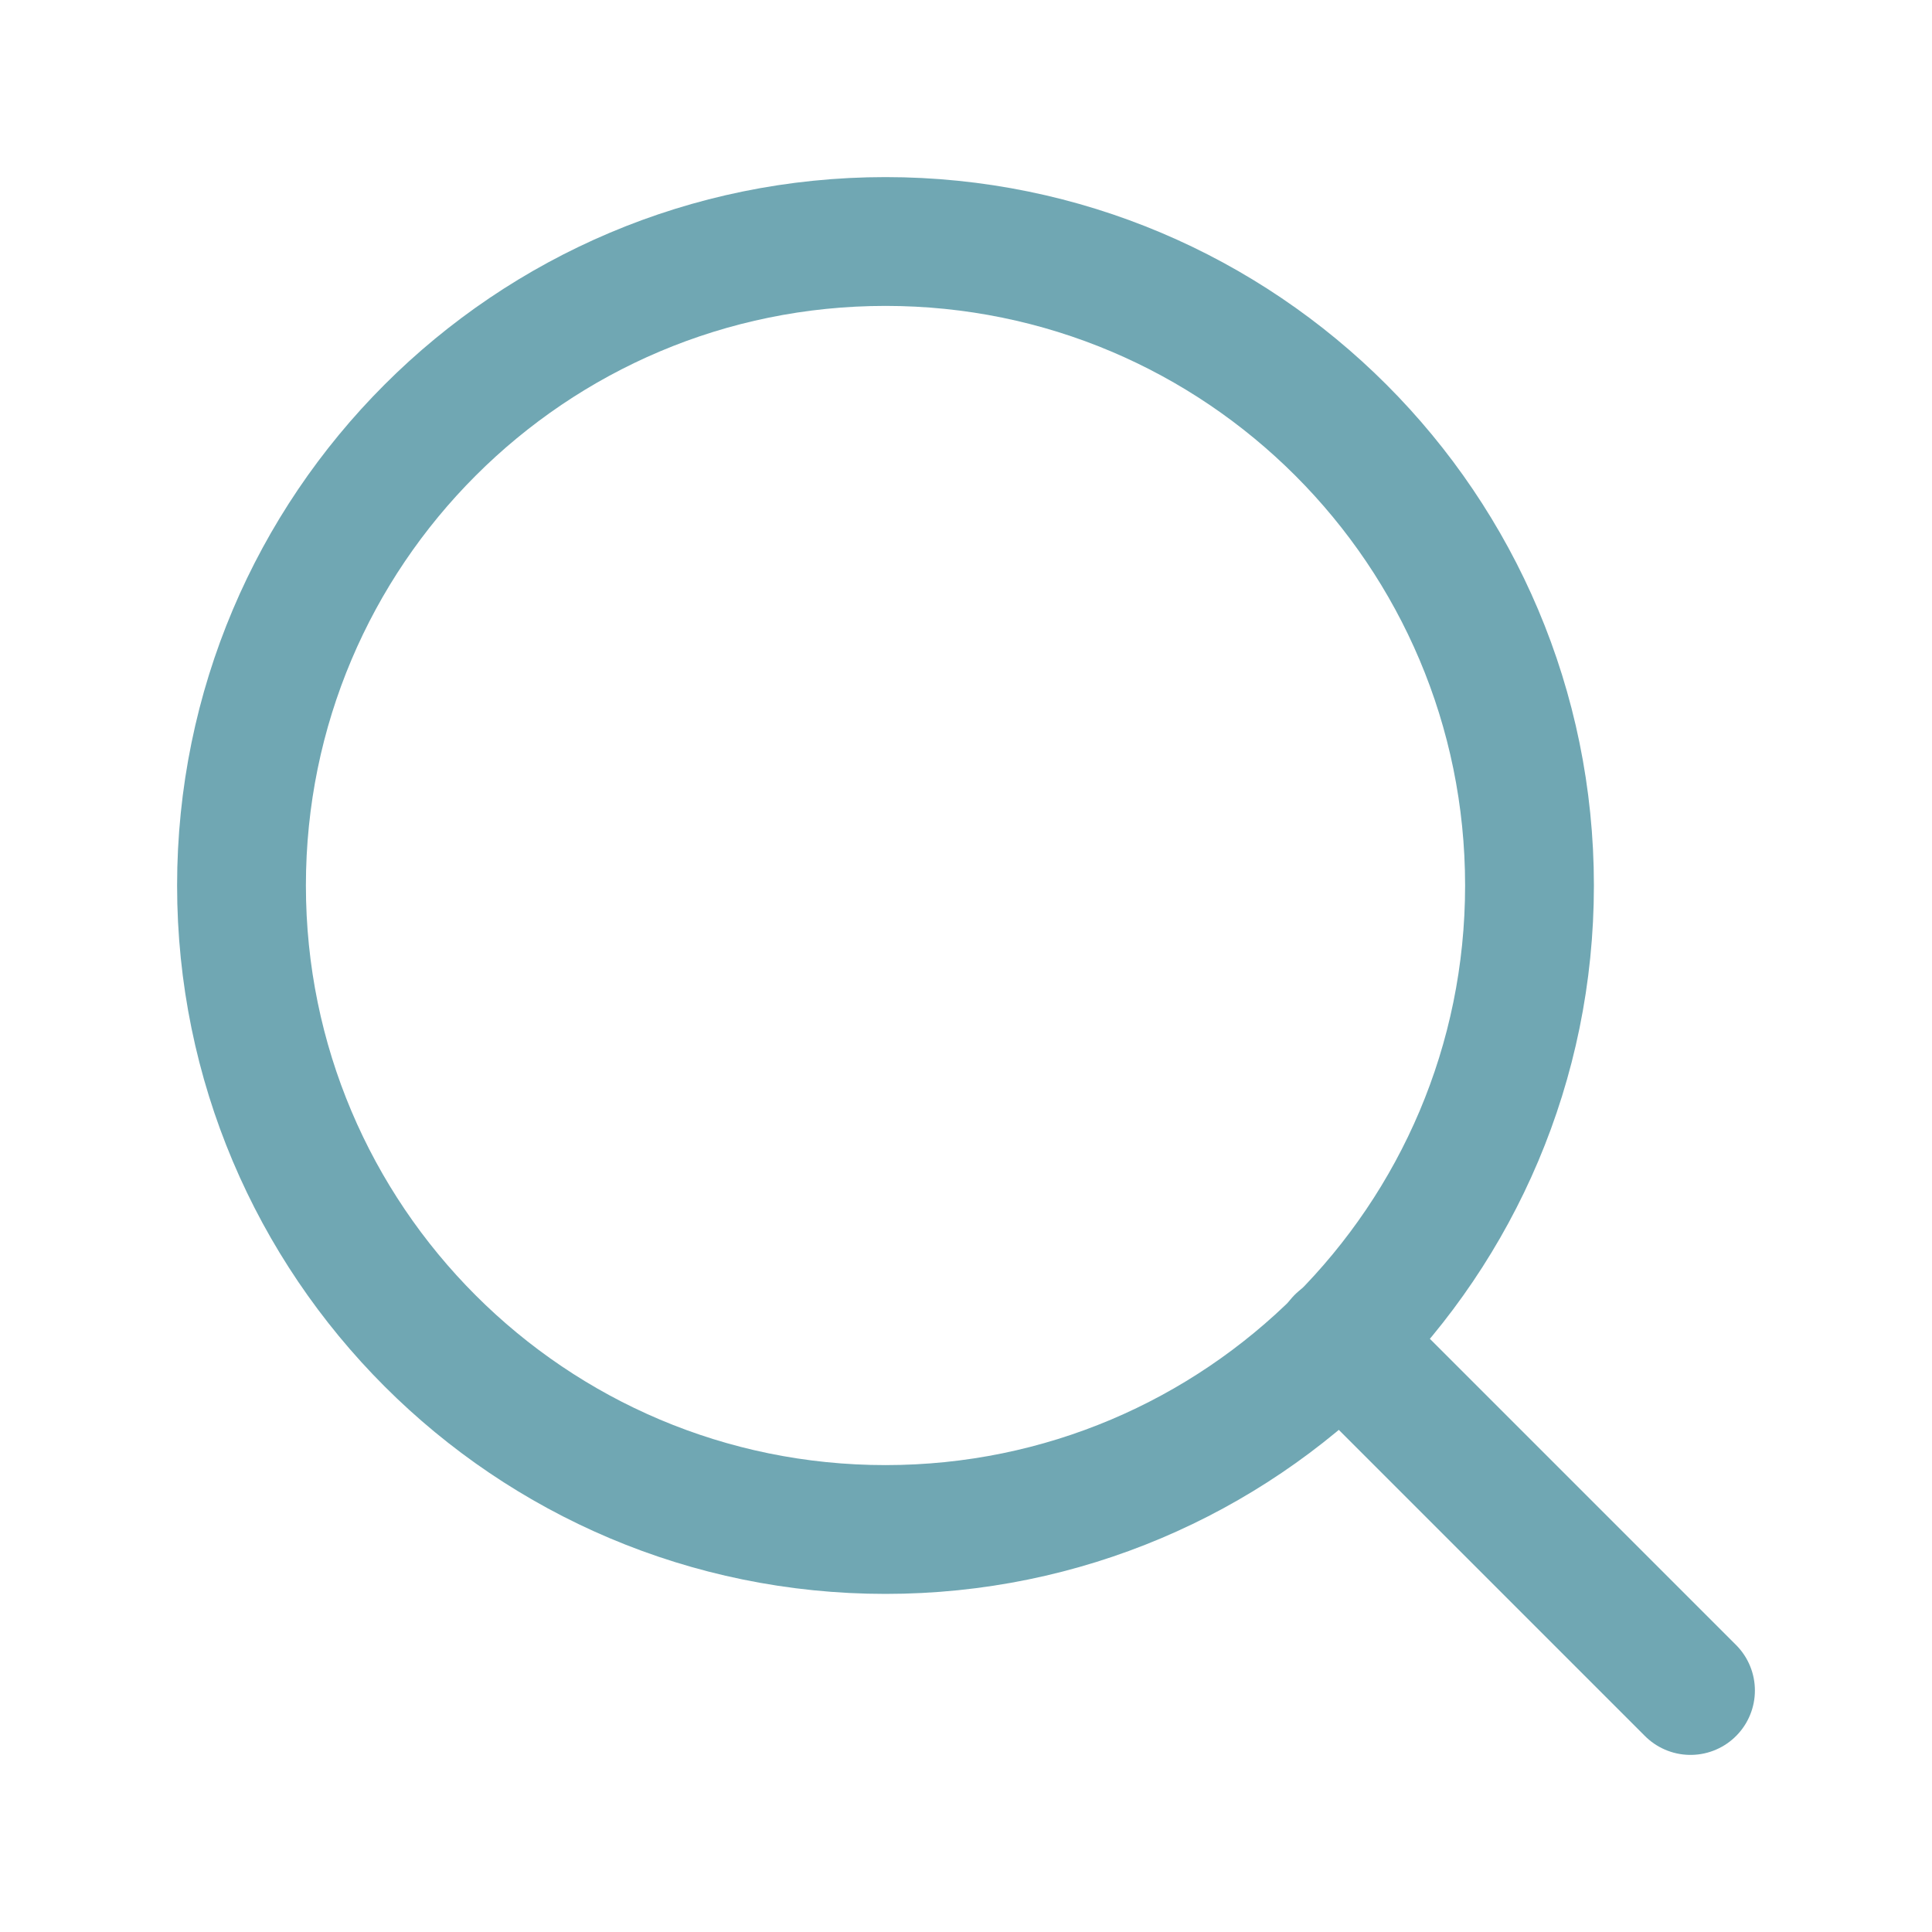
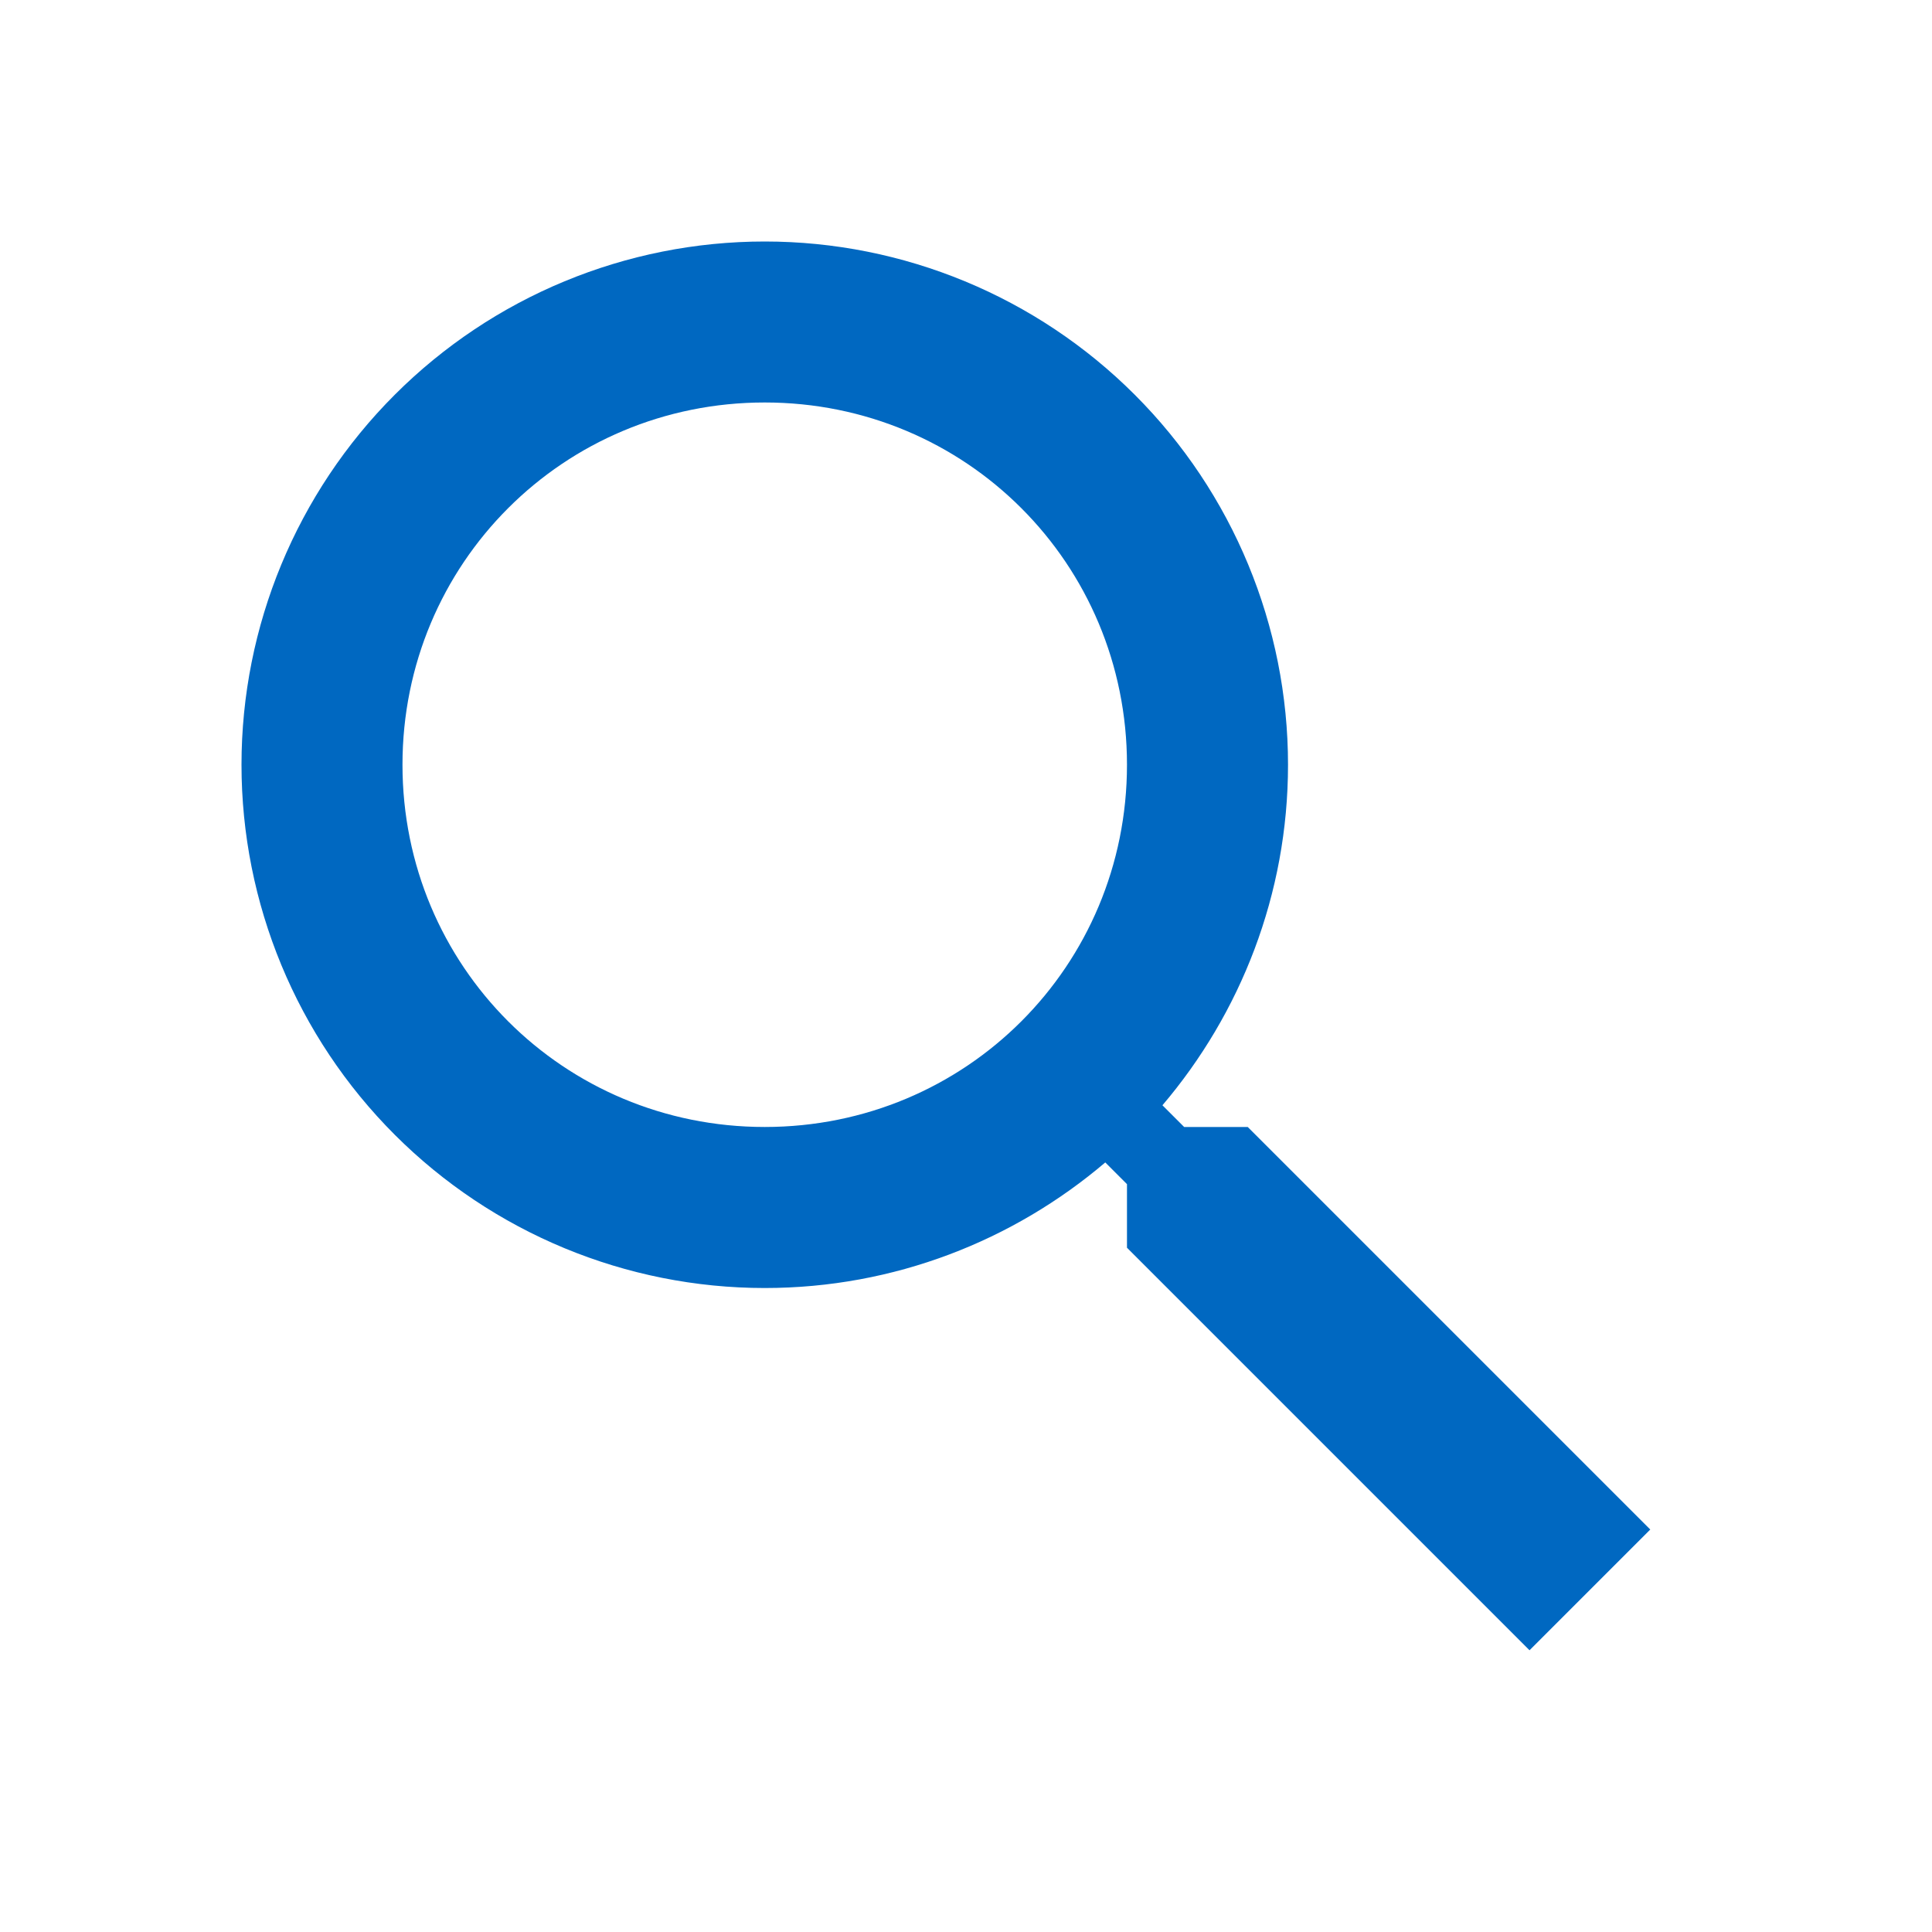
- <svg xmlns="http://www.w3.org/2000/svg" width="30" height="30" viewBox="0 0 30 30" fill="none">
-   <path d="M13.75 23.75C19.273 23.75 23.75 19.273 23.75 13.75C23.75 8.227 19.273 3.75 13.75 3.75C8.227 3.75 3.75 8.227 3.75 13.75C3.75 19.273 8.227 23.75 13.75 23.75Z" stroke="#70A7B3" stroke-width="2" stroke-linecap="round" stroke-linejoin="round" />
-   <path d="M26.25 26.25L20.812 20.812" stroke="#70A7B3" stroke-width="2" stroke-linecap="round" stroke-linejoin="round" />
+ <svg xmlns="http://www.w3.org/2000/svg" width="34" height="34" viewBox="0 0 34 34" fill="none">
+   <path d="M13.458 4.25C15.9 4.25 18.243 5.22 19.97 6.947C21.697 8.674 22.667 11.016 22.667 13.458C22.667 15.739 21.831 17.836 20.457 19.451L20.839 19.833H21.958L29.042 26.917L26.917 29.042L19.833 21.958V20.839L19.451 20.457C17.836 21.831 15.739 22.667 13.458 22.667C11.016 22.667 8.674 21.697 6.947 19.97C5.22 18.243 4.25 15.9 4.25 13.458C4.25 11.016 5.22 8.674 6.947 6.947C8.674 5.22 11.016 4.25 13.458 4.25ZM13.458 7.083C9.917 7.083 7.083 9.917 7.083 13.458C7.083 17 9.917 19.833 13.458 19.833C17 19.833 19.833 17 19.833 13.458C19.833 9.917 17 7.083 13.458 7.083Z" fill="#0068C1" />
</svg>
